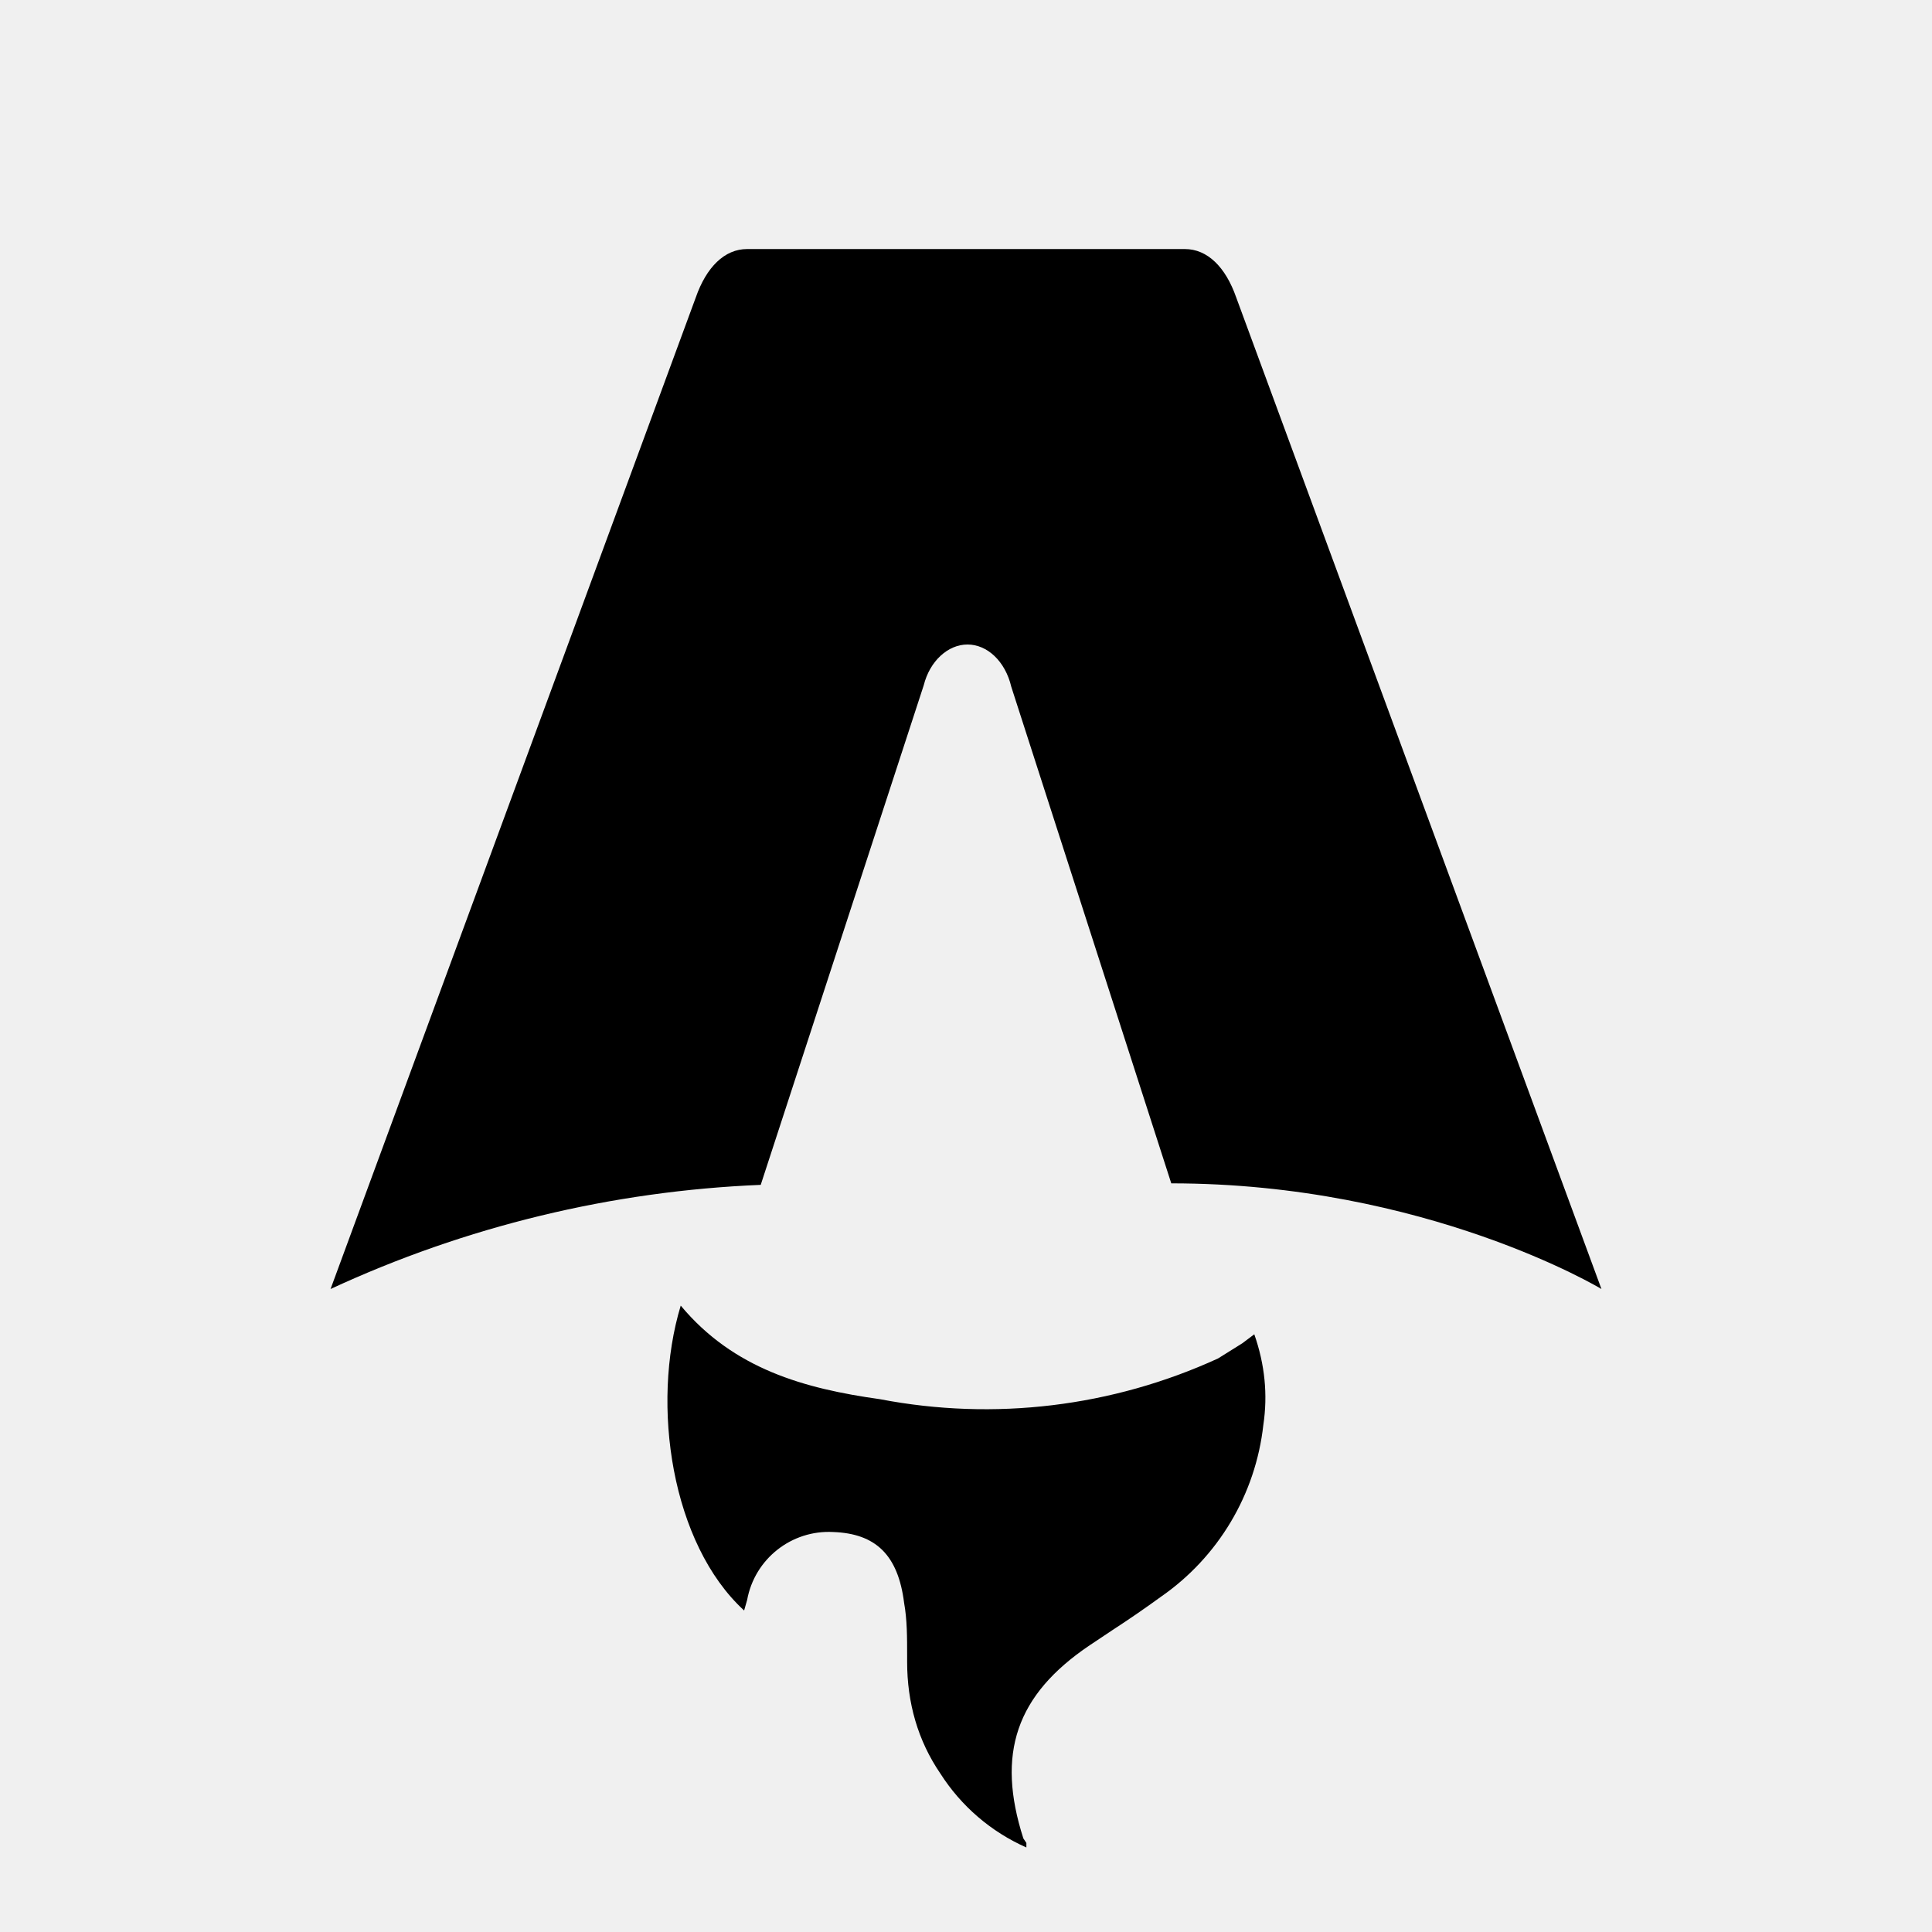
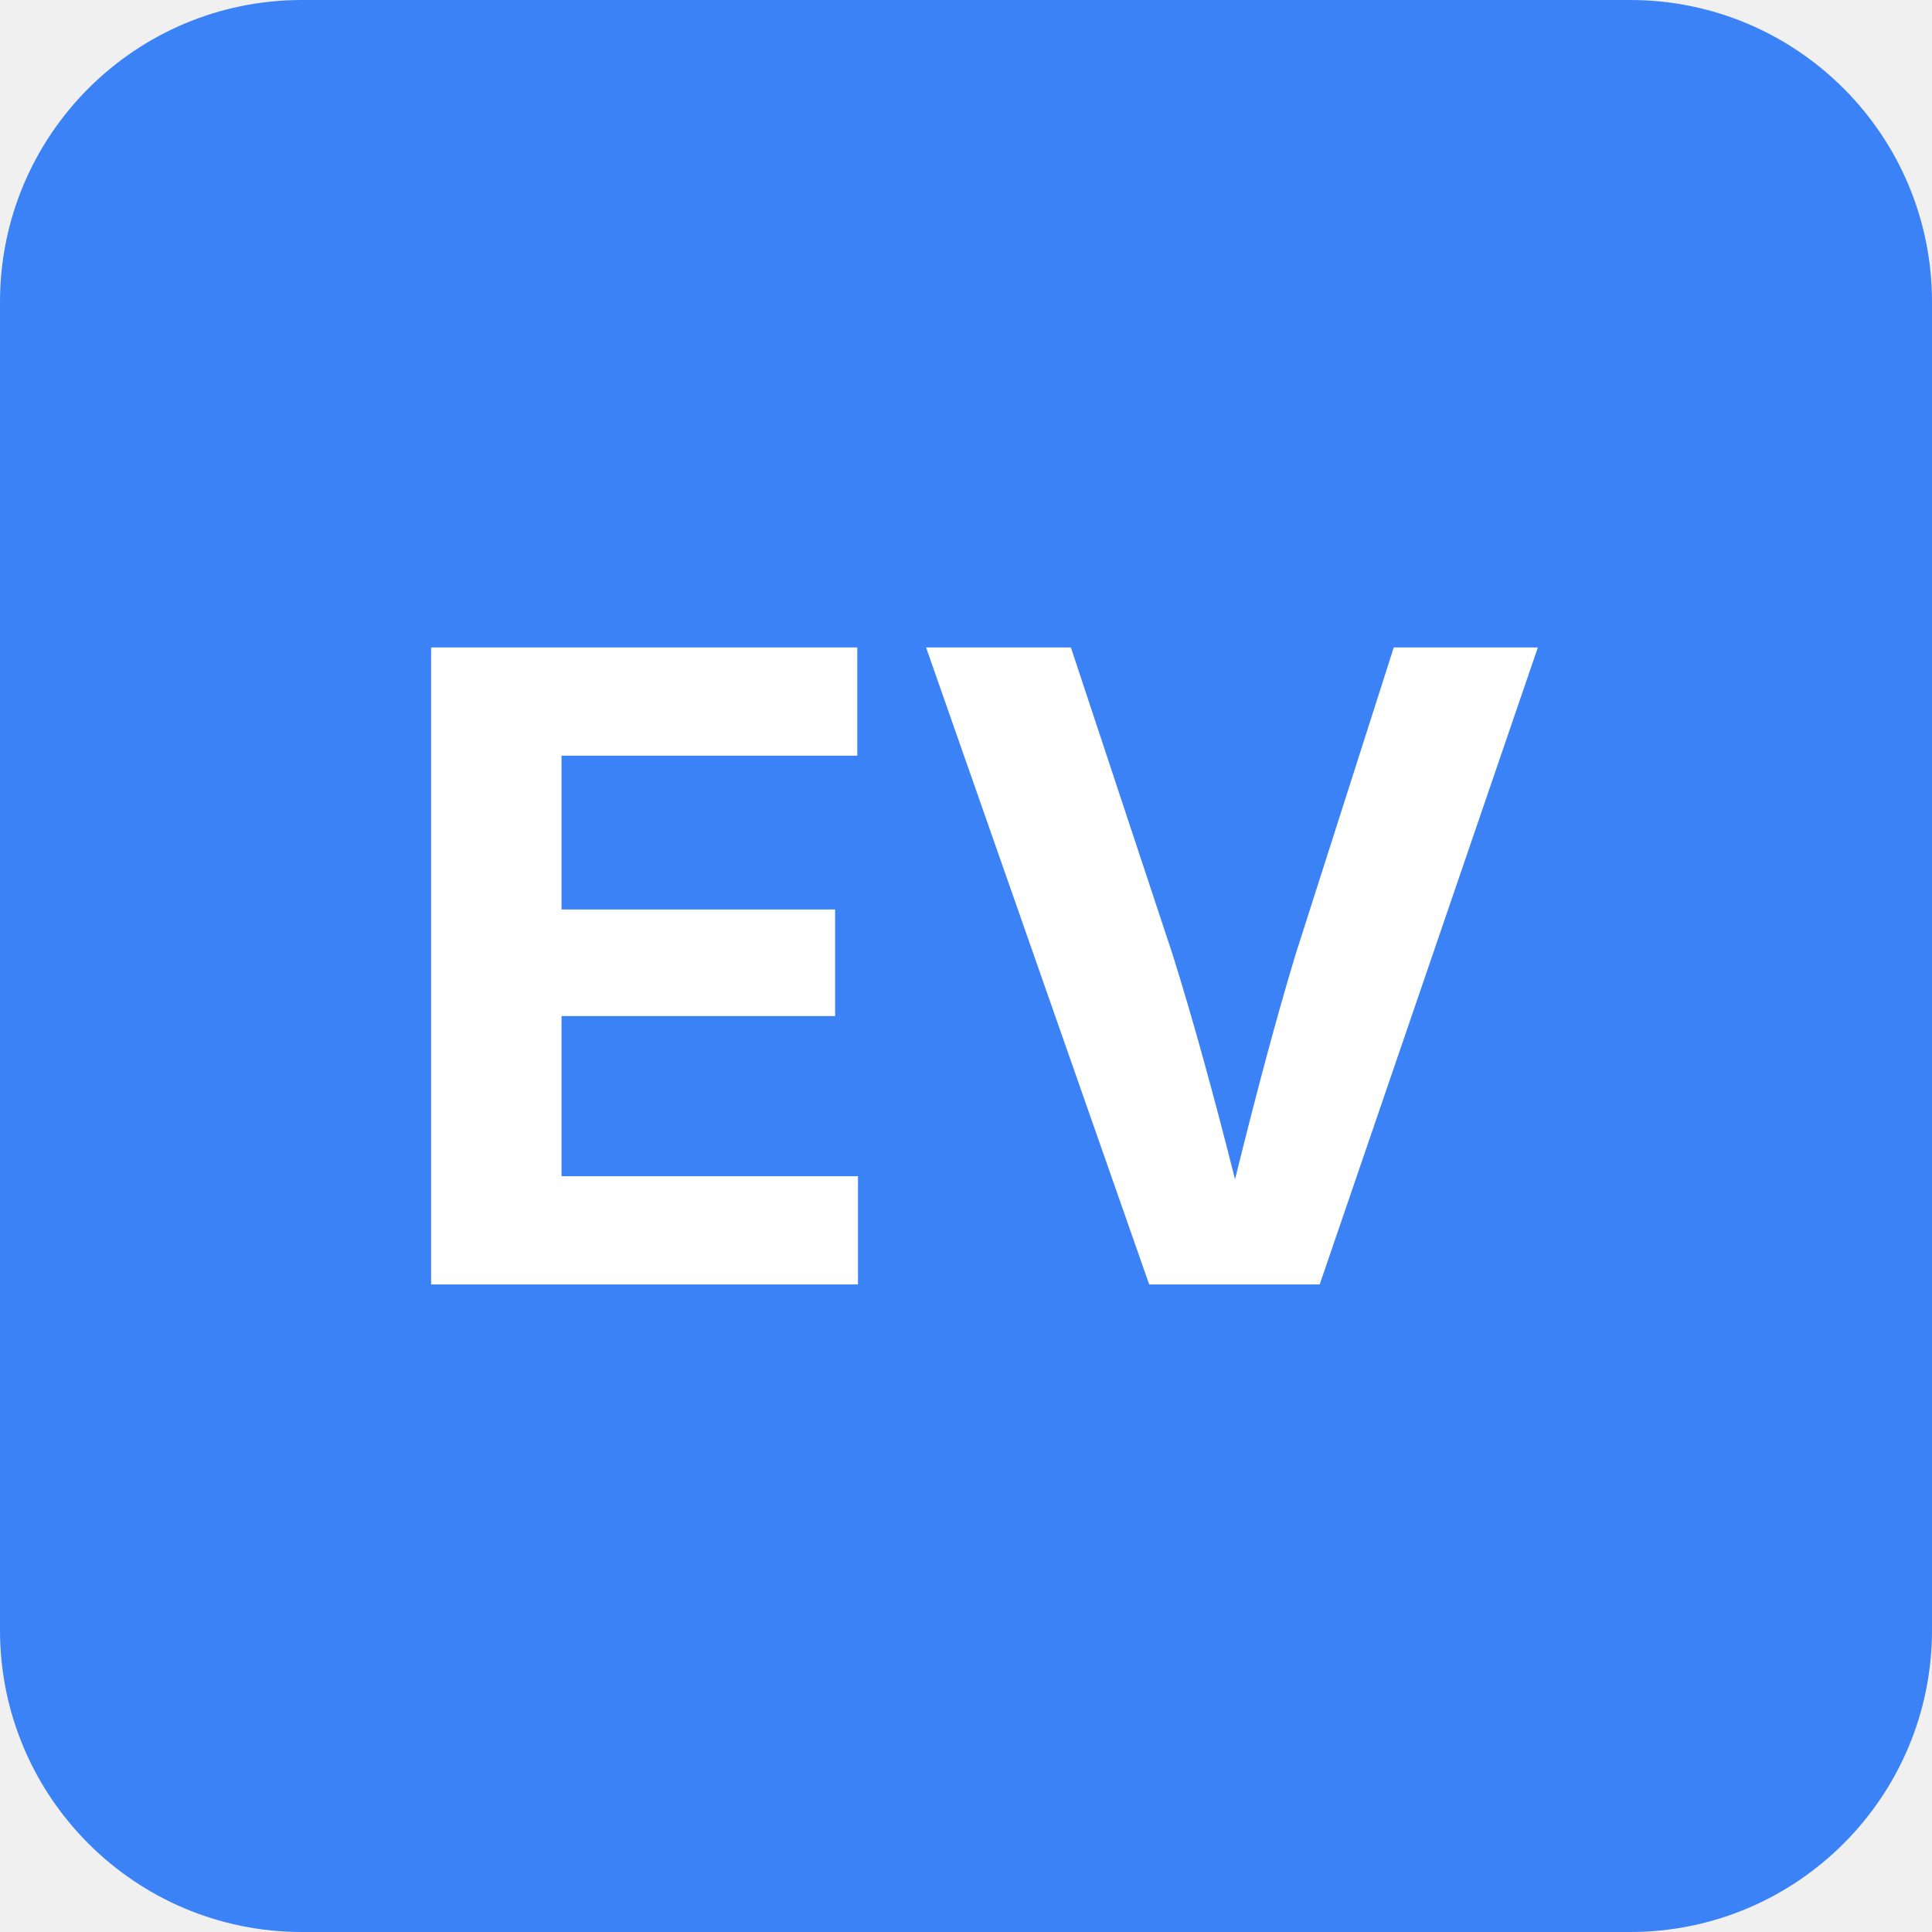
- <svg xmlns="http://www.w3.org/2000/svg" fill="none" viewBox="0 0 128 128">
-   <path d="M50.4 78.5a75.1 75.1 0 0 0-28.5 6.9l24.2-65.7c.7-2 1.9-3.2 3.4-3.2h29c1.5 0 2.7 1.2 3.4 3.2l24.2 65.7s-11.6-7-28.5-7L67 45.5c-.4-1.7-1.6-2.8-2.9-2.8-1.3 0-2.5 1.1-2.9 2.7L50.4 78.5Zm-1.1 28.2Zm-4.2-20.2c-2 6.6-.6 15.8 4.2 20.2a17.5 17.5 0 0 1 .2-.7 5.5 5.5 0 0 1 5.7-4.5c2.8.1 4.3 1.5 4.7 4.7.2 1.1.2 2.3.2 3.5v.4c0 2.7.7 5.2 2.2 7.4a13 13 0 0 0 5.7 4.9v-.3l-.2-.3c-1.8-5.6-.5-9.5 4.4-12.8l1.5-1a73 73 0 0 0 3.2-2.2 16 16 0 0 0 6.8-11.4c.3-2 .1-4-.6-6l-.8.6-1.6 1a37 37 0 0 1-22.4 2.7c-5-.7-9.7-2-13.2-6.2Z" />
-   <style>
-         path { fill: #000; }
-         @media (prefers-color-scheme: dark) {
-             path { fill: #FFF; }
-         }
-     </style>
+ <svg xmlns="http://www.w3.org/2000/svg" viewBox="0 0 128 128">
+   <rect width="128" height="128" rx="20" fill="#3b82f6" />
+   <text x="64" y="64" font-family="system-ui, -apple-system, 'Segoe UI', sans-serif" font-size="58" font-weight="700" fill="#fff" text-anchor="middle" dominant-baseline="central">EV</text>
</svg>
